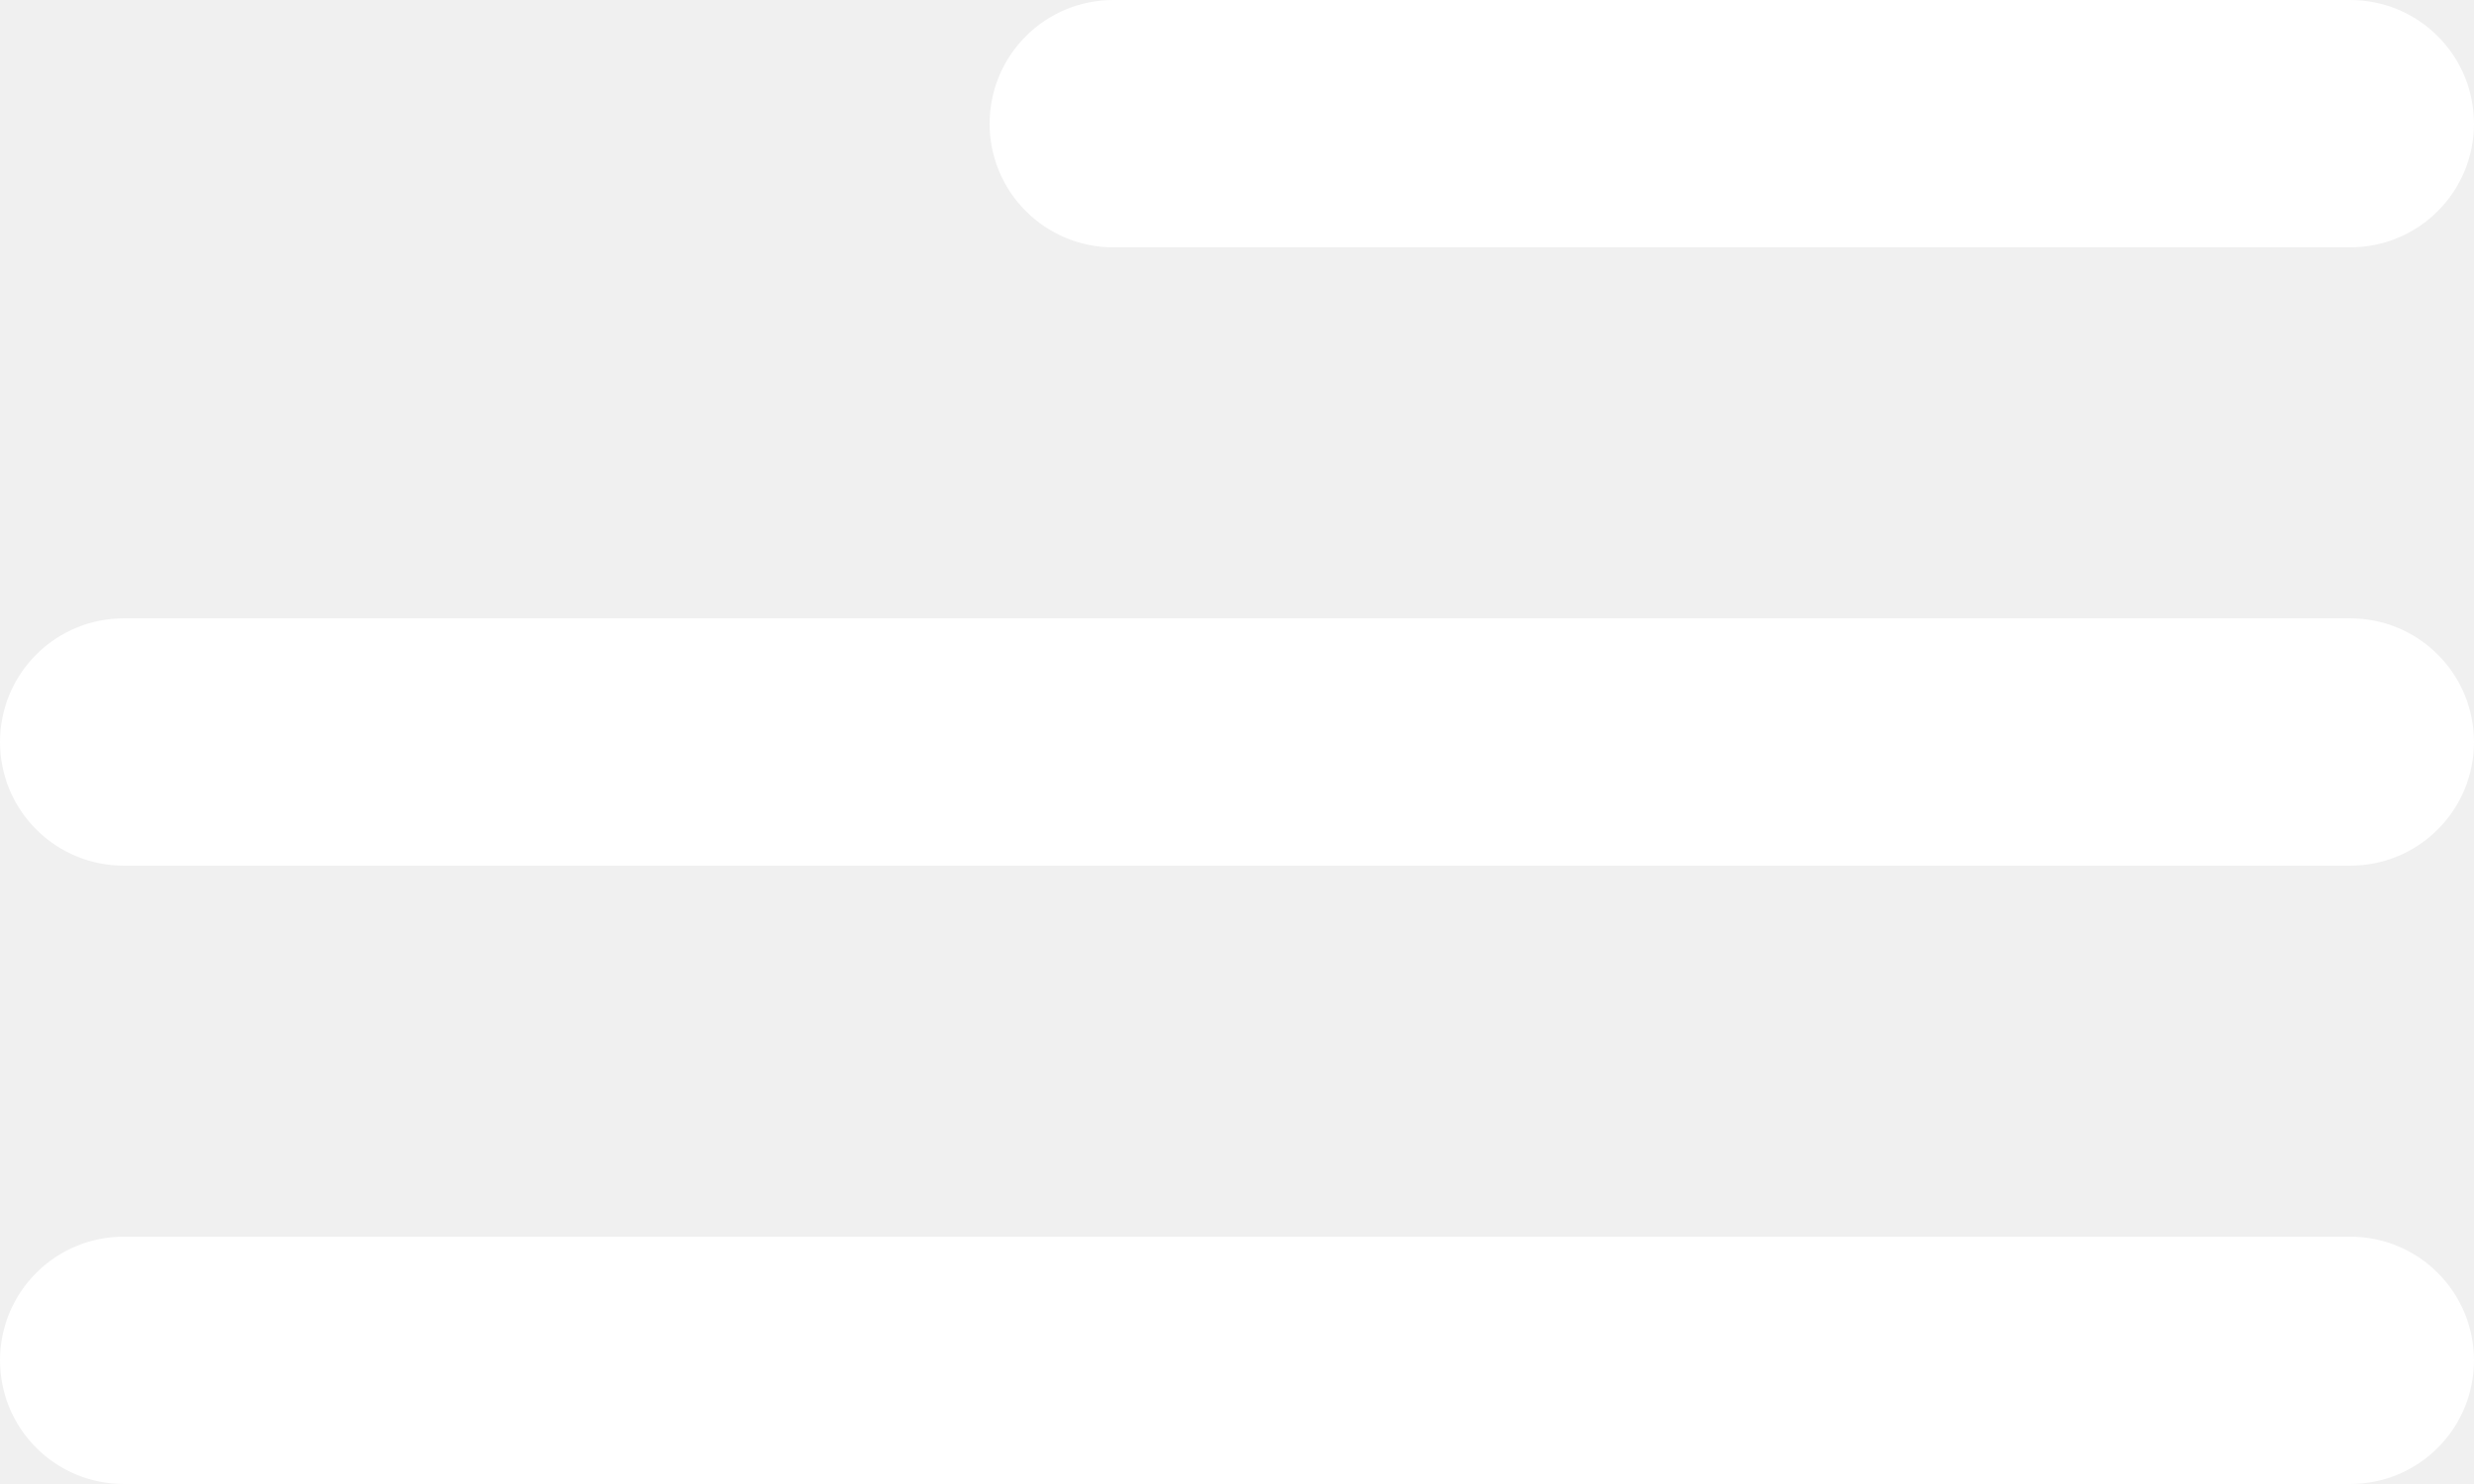
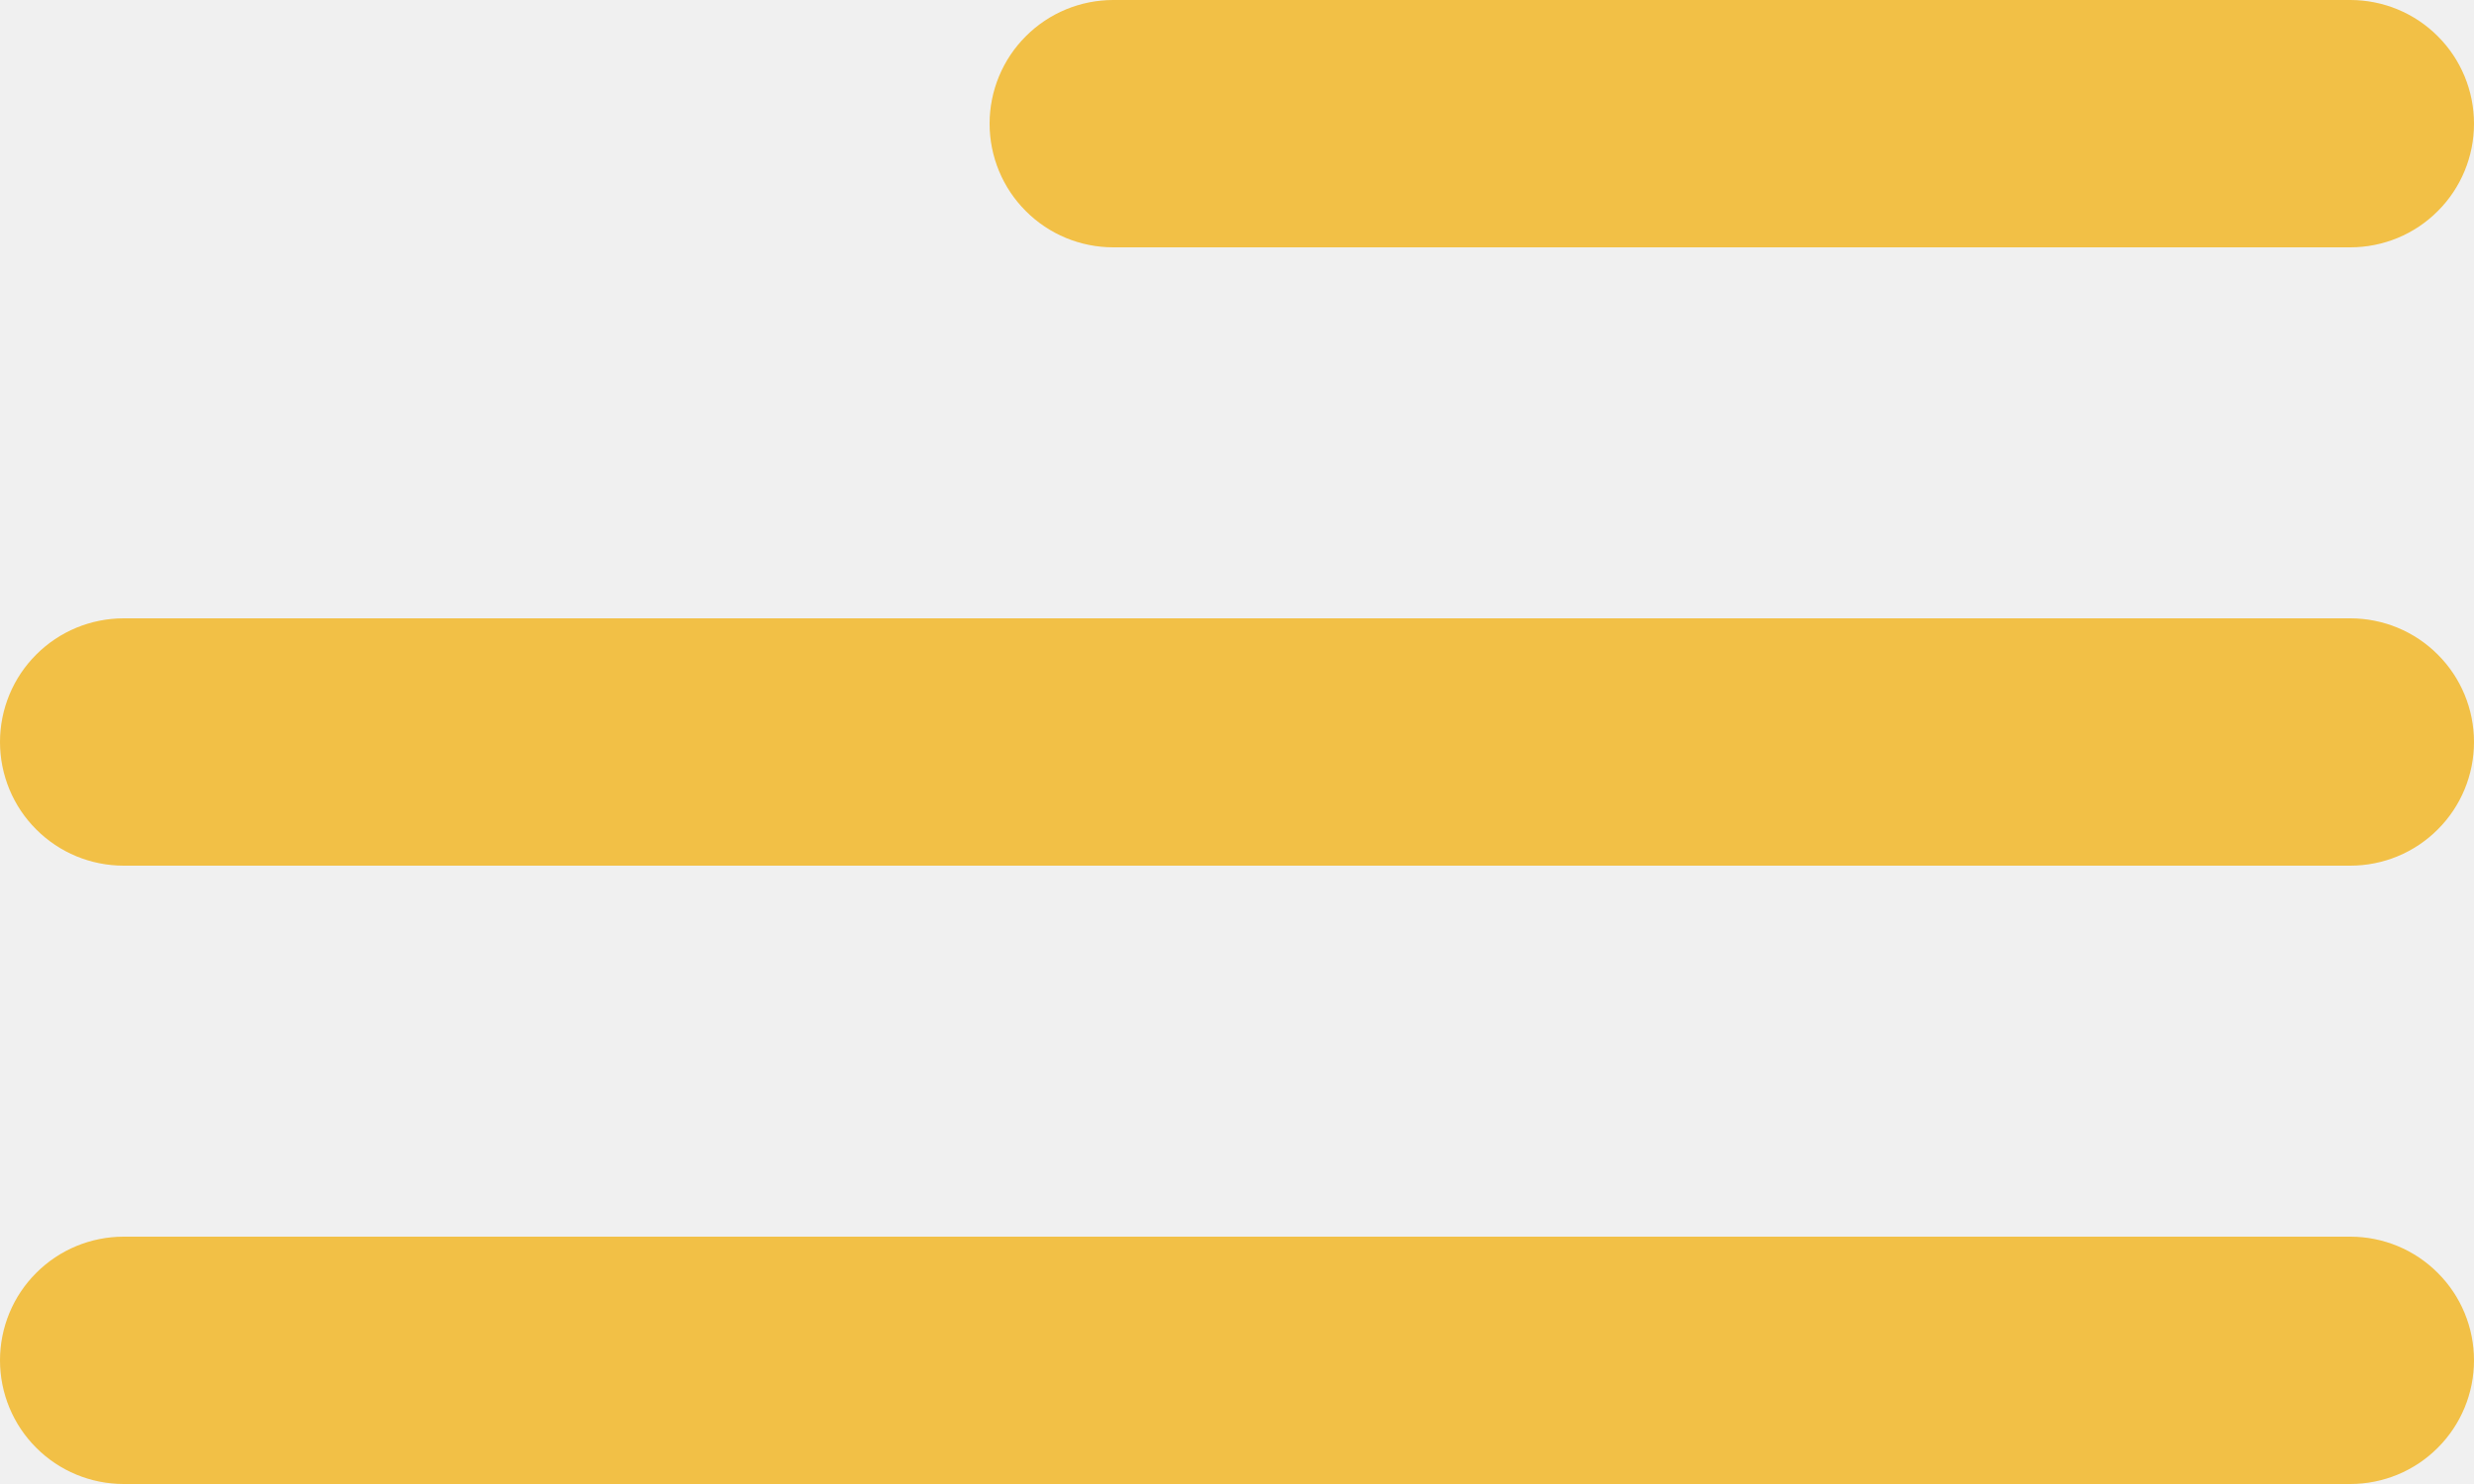
- <svg xmlns="http://www.w3.org/2000/svg" width="20" height="12" viewBox="0 0 20 12" fill="#FFF">
-   <path d="M9 2L19 2C19.265 2 19.52 1.895 19.707 1.707C19.895 1.52 20 1.265 20 1C20 0.735 19.895 0.48 19.707 0.293C19.52 0.105 19.265 0 19 0L9 0C8.735 0 8.48 0.105 8.293 0.293C8.105 0.48 8 0.735 8 1C8 1.265 8.105 1.52 8.293 1.707C8.48 1.895 8.735 2 9 2ZM19 10L1 10C0.735 10 0.48 10.105 0.293 10.293C0.105 10.48 0 10.735 0 11C0 11.265 0.105 11.52 0.293 11.707C0.48 11.895 0.735 12 1 12L19 12C19.265 12 19.52 11.895 19.707 11.707C19.895 11.52 20 11.265 20 11C20 10.735 19.895 10.48 19.707 10.293C19.52 10.105 19.265 10 19 10V10ZM1 7L19 7C19.265 7 19.52 6.895 19.707 6.707C19.895 6.52 20 6.265 20 6C20 5.735 19.895 5.48 19.707 5.293C19.52 5.105 19.265 5 19 5L1 5C0.735 5 0.48 5.105 0.293 5.293C0.105 5.48 0 5.735 0 6C0 6.265 0.105 6.52 0.293 6.707C0.48 6.895 0.735 7 1 7Z" fill="#FFFFFF" />
+ <svg xmlns="http://www.w3.org/2000/svg" width="20" height="12" viewBox="0 0 20 12" fill="#F2C046">
+   <path d="M9 2L19 2C19.265 2 19.52 1.895 19.707 1.707C19.895 1.52 20 1.265 20 1C20 0.735 19.895 0.48 19.707 0.293C19.52 0.105 19.265 0 19 0L9 0C8.735 0 8.48 0.105 8.293 0.293C8.105 0.48 8 0.735 8 1C8 1.265 8.105 1.52 8.293 1.707C8.48 1.895 8.735 2 9 2ZM19 10L1 10C0.735 10 0.48 10.105 0.293 10.293C0.105 10.48 0 10.735 0 11C0 11.265 0.105 11.52 0.293 11.707C0.48 11.895 0.735 12 1 12L19 12C19.265 12 19.52 11.895 19.707 11.707C19.895 11.52 20 11.265 20 11C20 10.735 19.895 10.48 19.707 10.293C19.52 10.105 19.265 10 19 10V10ZM1 7L19 7C19.265 7 19.52 6.895 19.707 6.707C19.895 6.52 20 6.265 20 6C20 5.735 19.895 5.48 19.707 5.293C19.52 5.105 19.265 5 19 5L1 5C0.735 5 0.48 5.105 0.293 5.293C0.105 5.48 0 5.735 0 6C0 6.265 0.105 6.52 0.293 6.707C0.48 6.895 0.735 7 1 7Z" fill="#F2C046" />
</svg>
